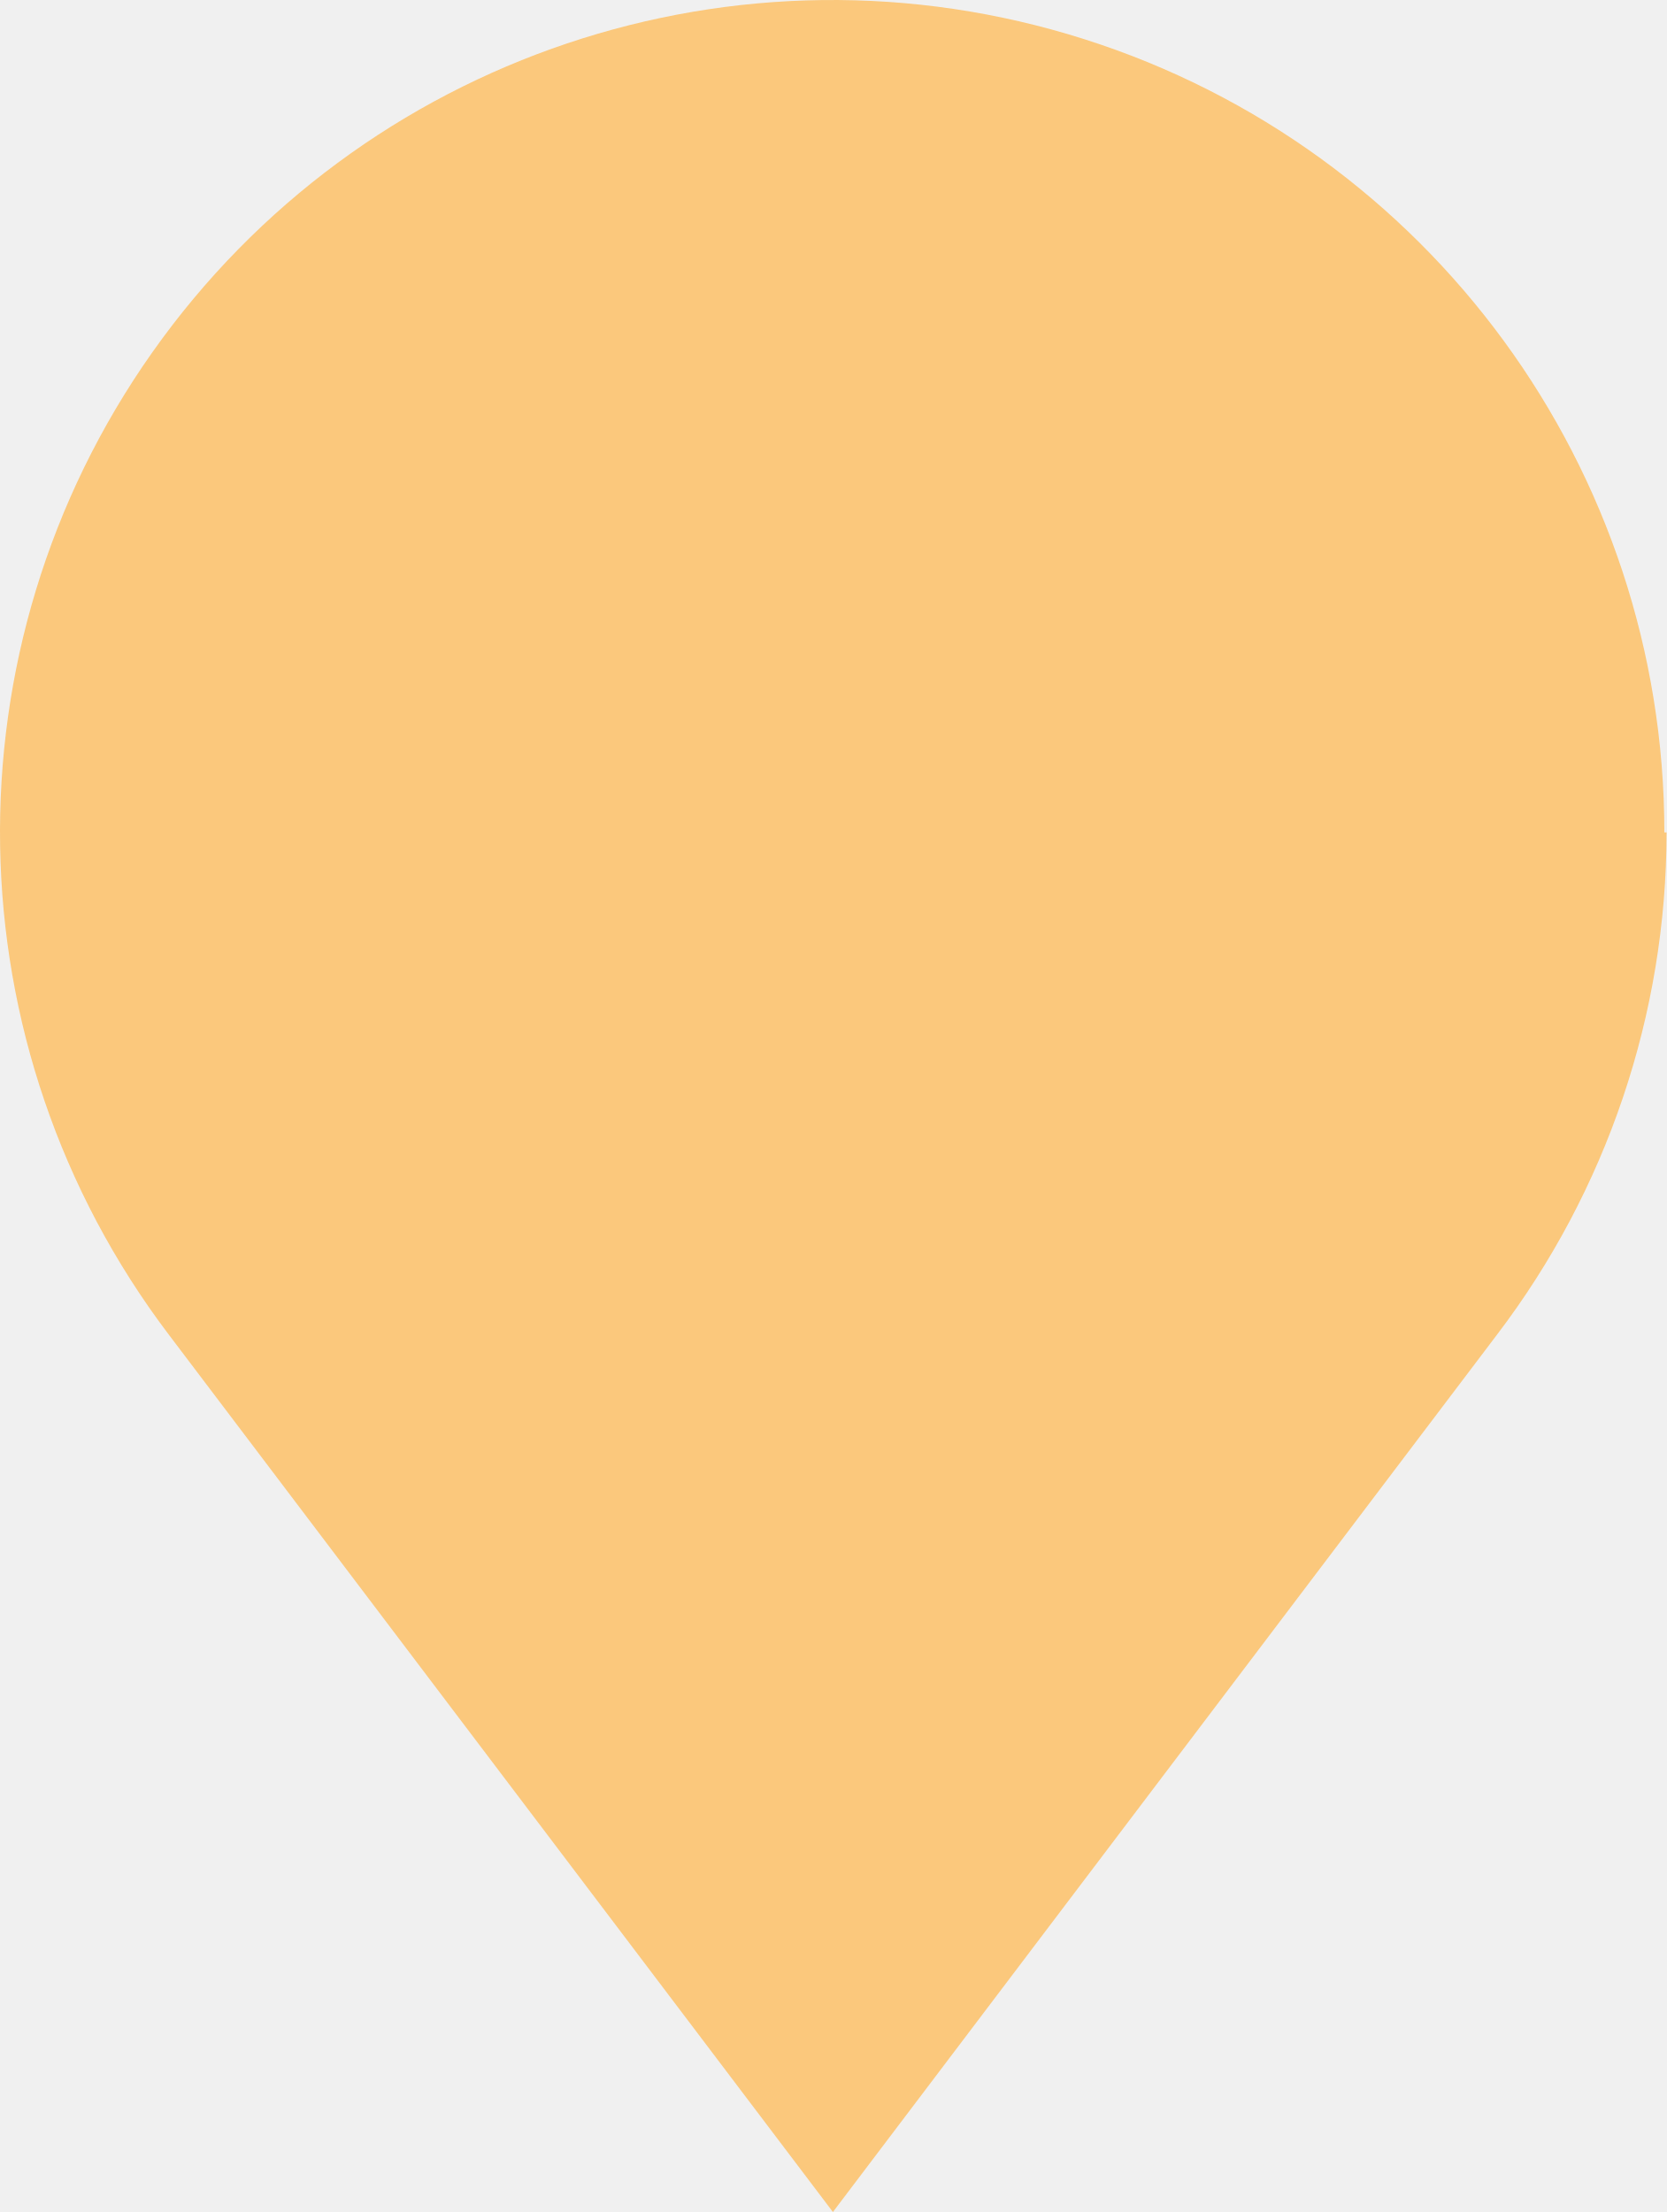
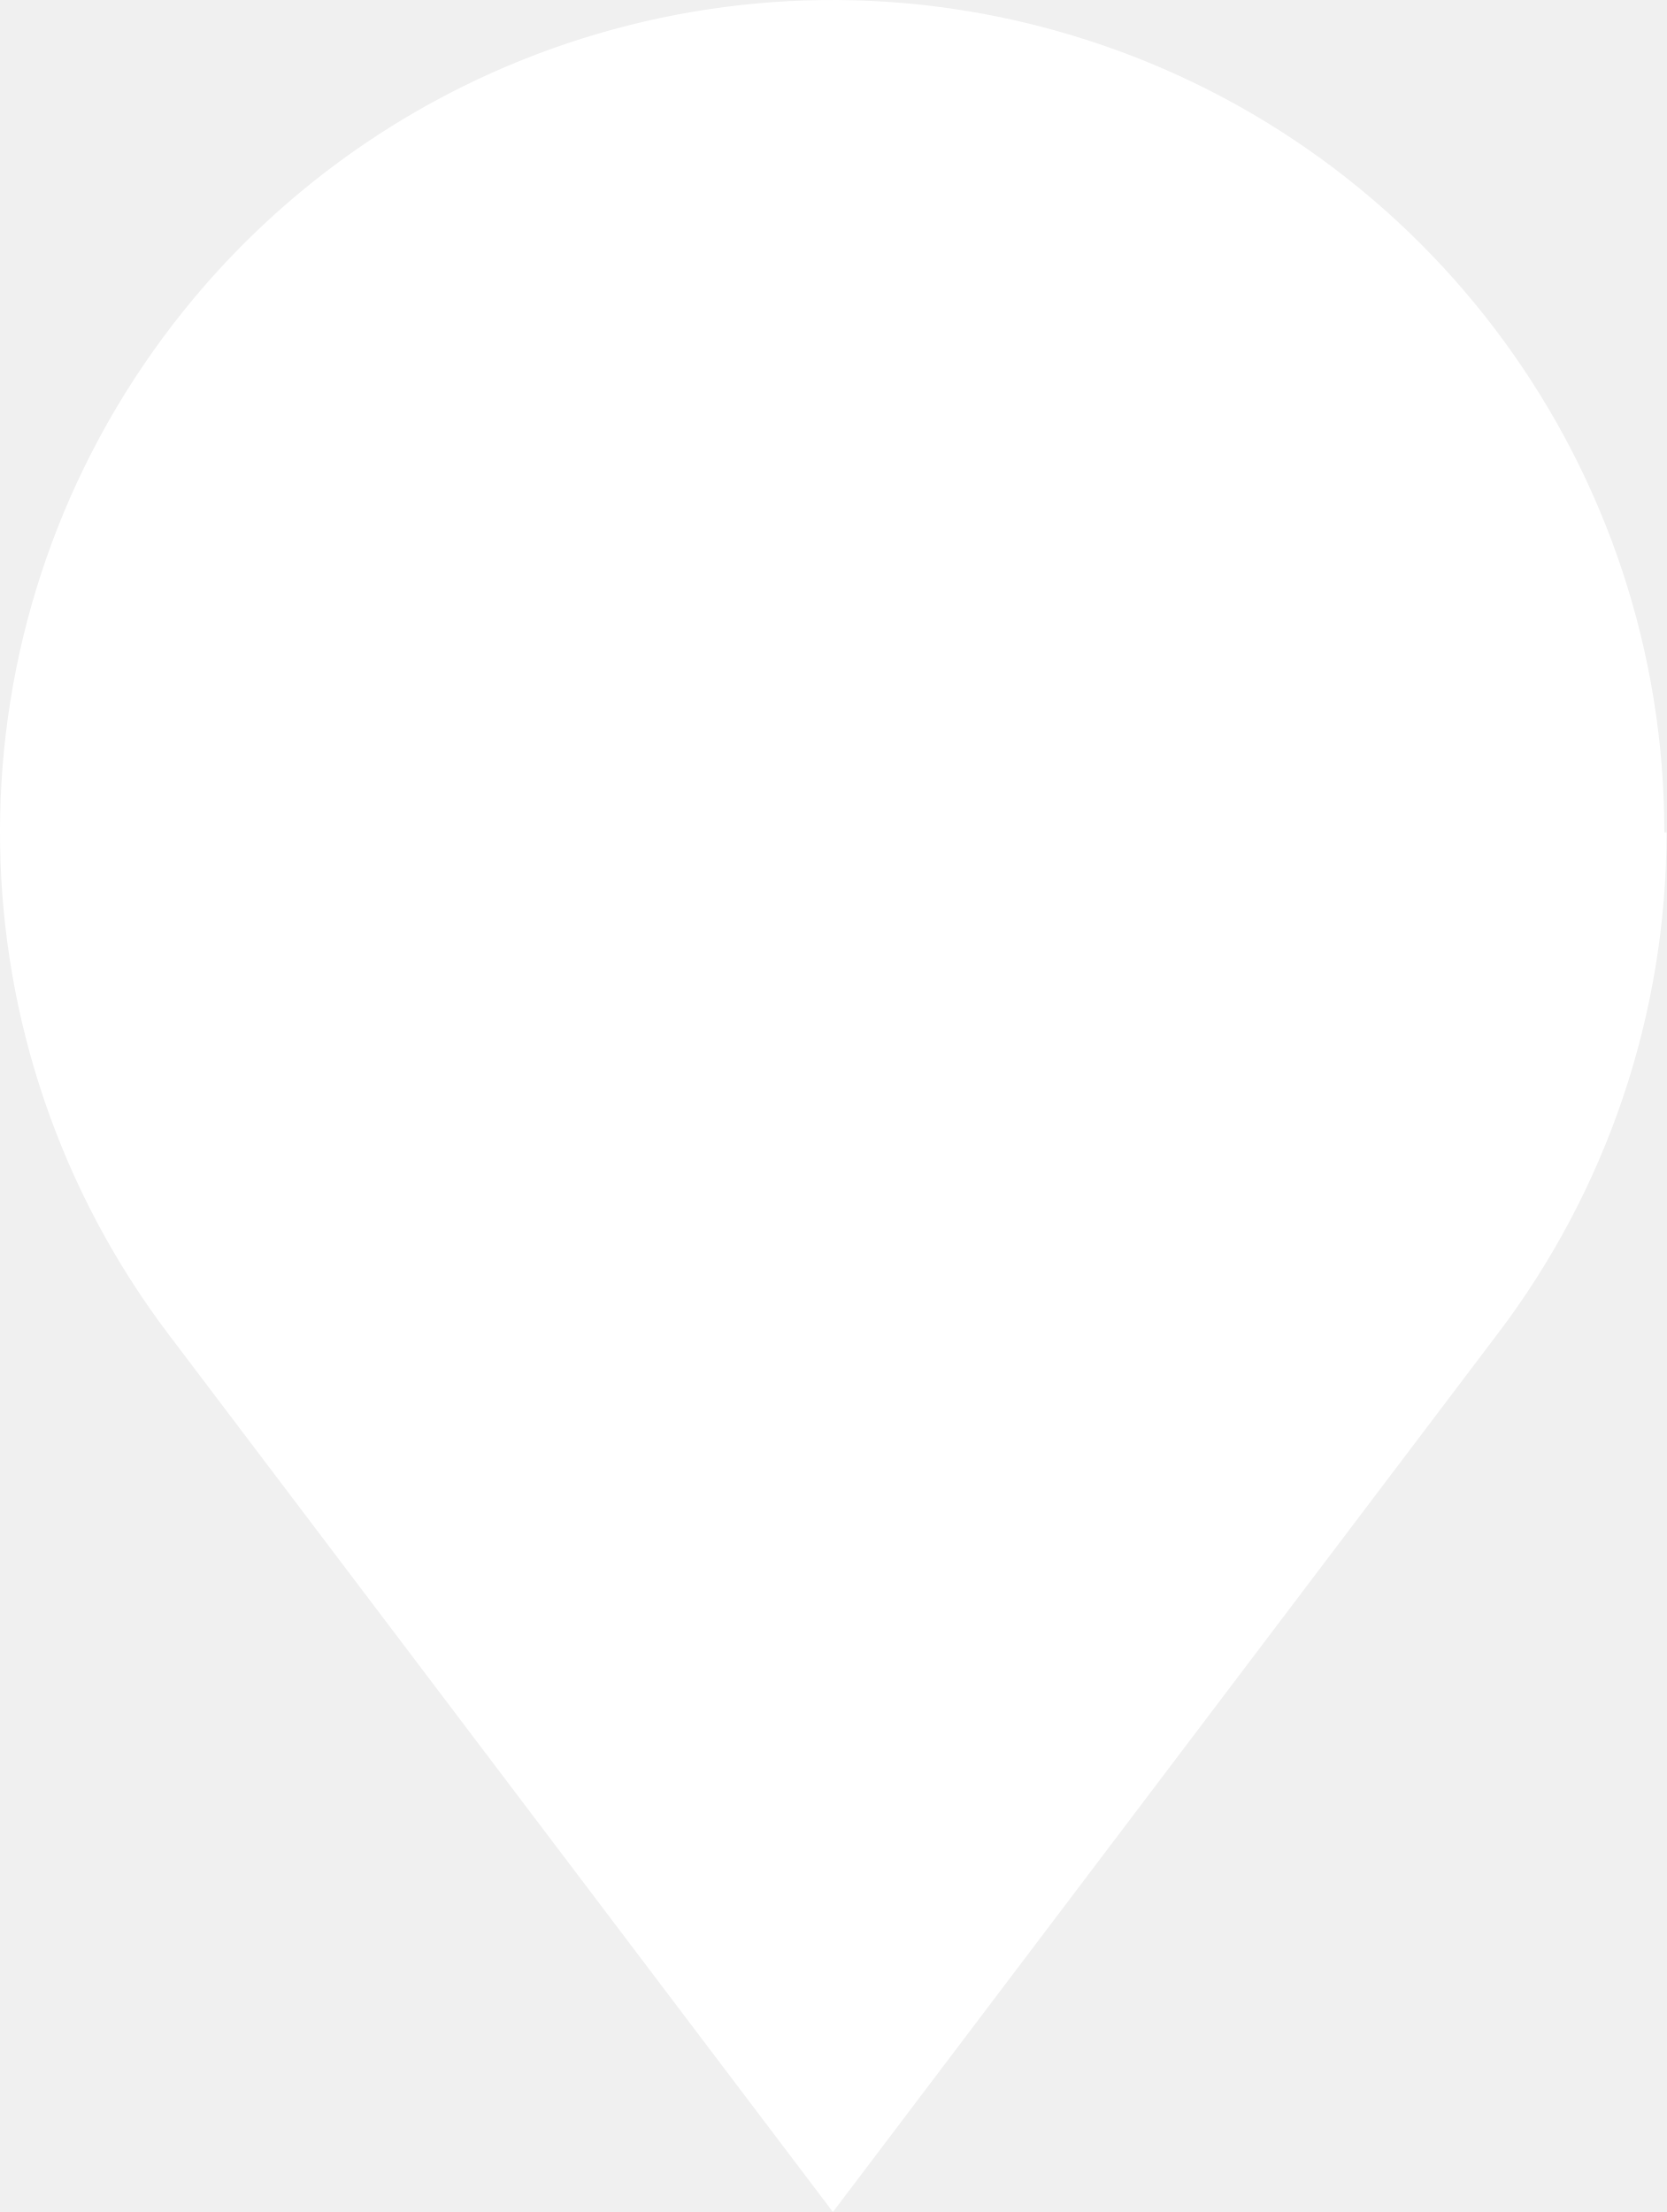
<svg xmlns="http://www.w3.org/2000/svg" width="22.59" height="29.984" viewBox="0 0 22.59 29.984">
-   <path id="Path_96" data-name="Path 96" d="M192.13,1886.11a11.25,11.25,0,0,1-2.3,6.81l-9,11.89-9-11.89a11.28,11.28,0,1,1,20.27-6.81Z" transform="translate(-169.54 -1874.826)" fill="#fbc87c" />
+   <path id="Path_96" data-name="Path 96" d="M192.13,1886.11a11.25,11.25,0,0,1-2.3,6.81l-9,11.89-9-11.89a11.28,11.28,0,1,1,20.27-6.81Z" transform="translate(-169.54 -1874.826)" fill="white" />
</svg>
